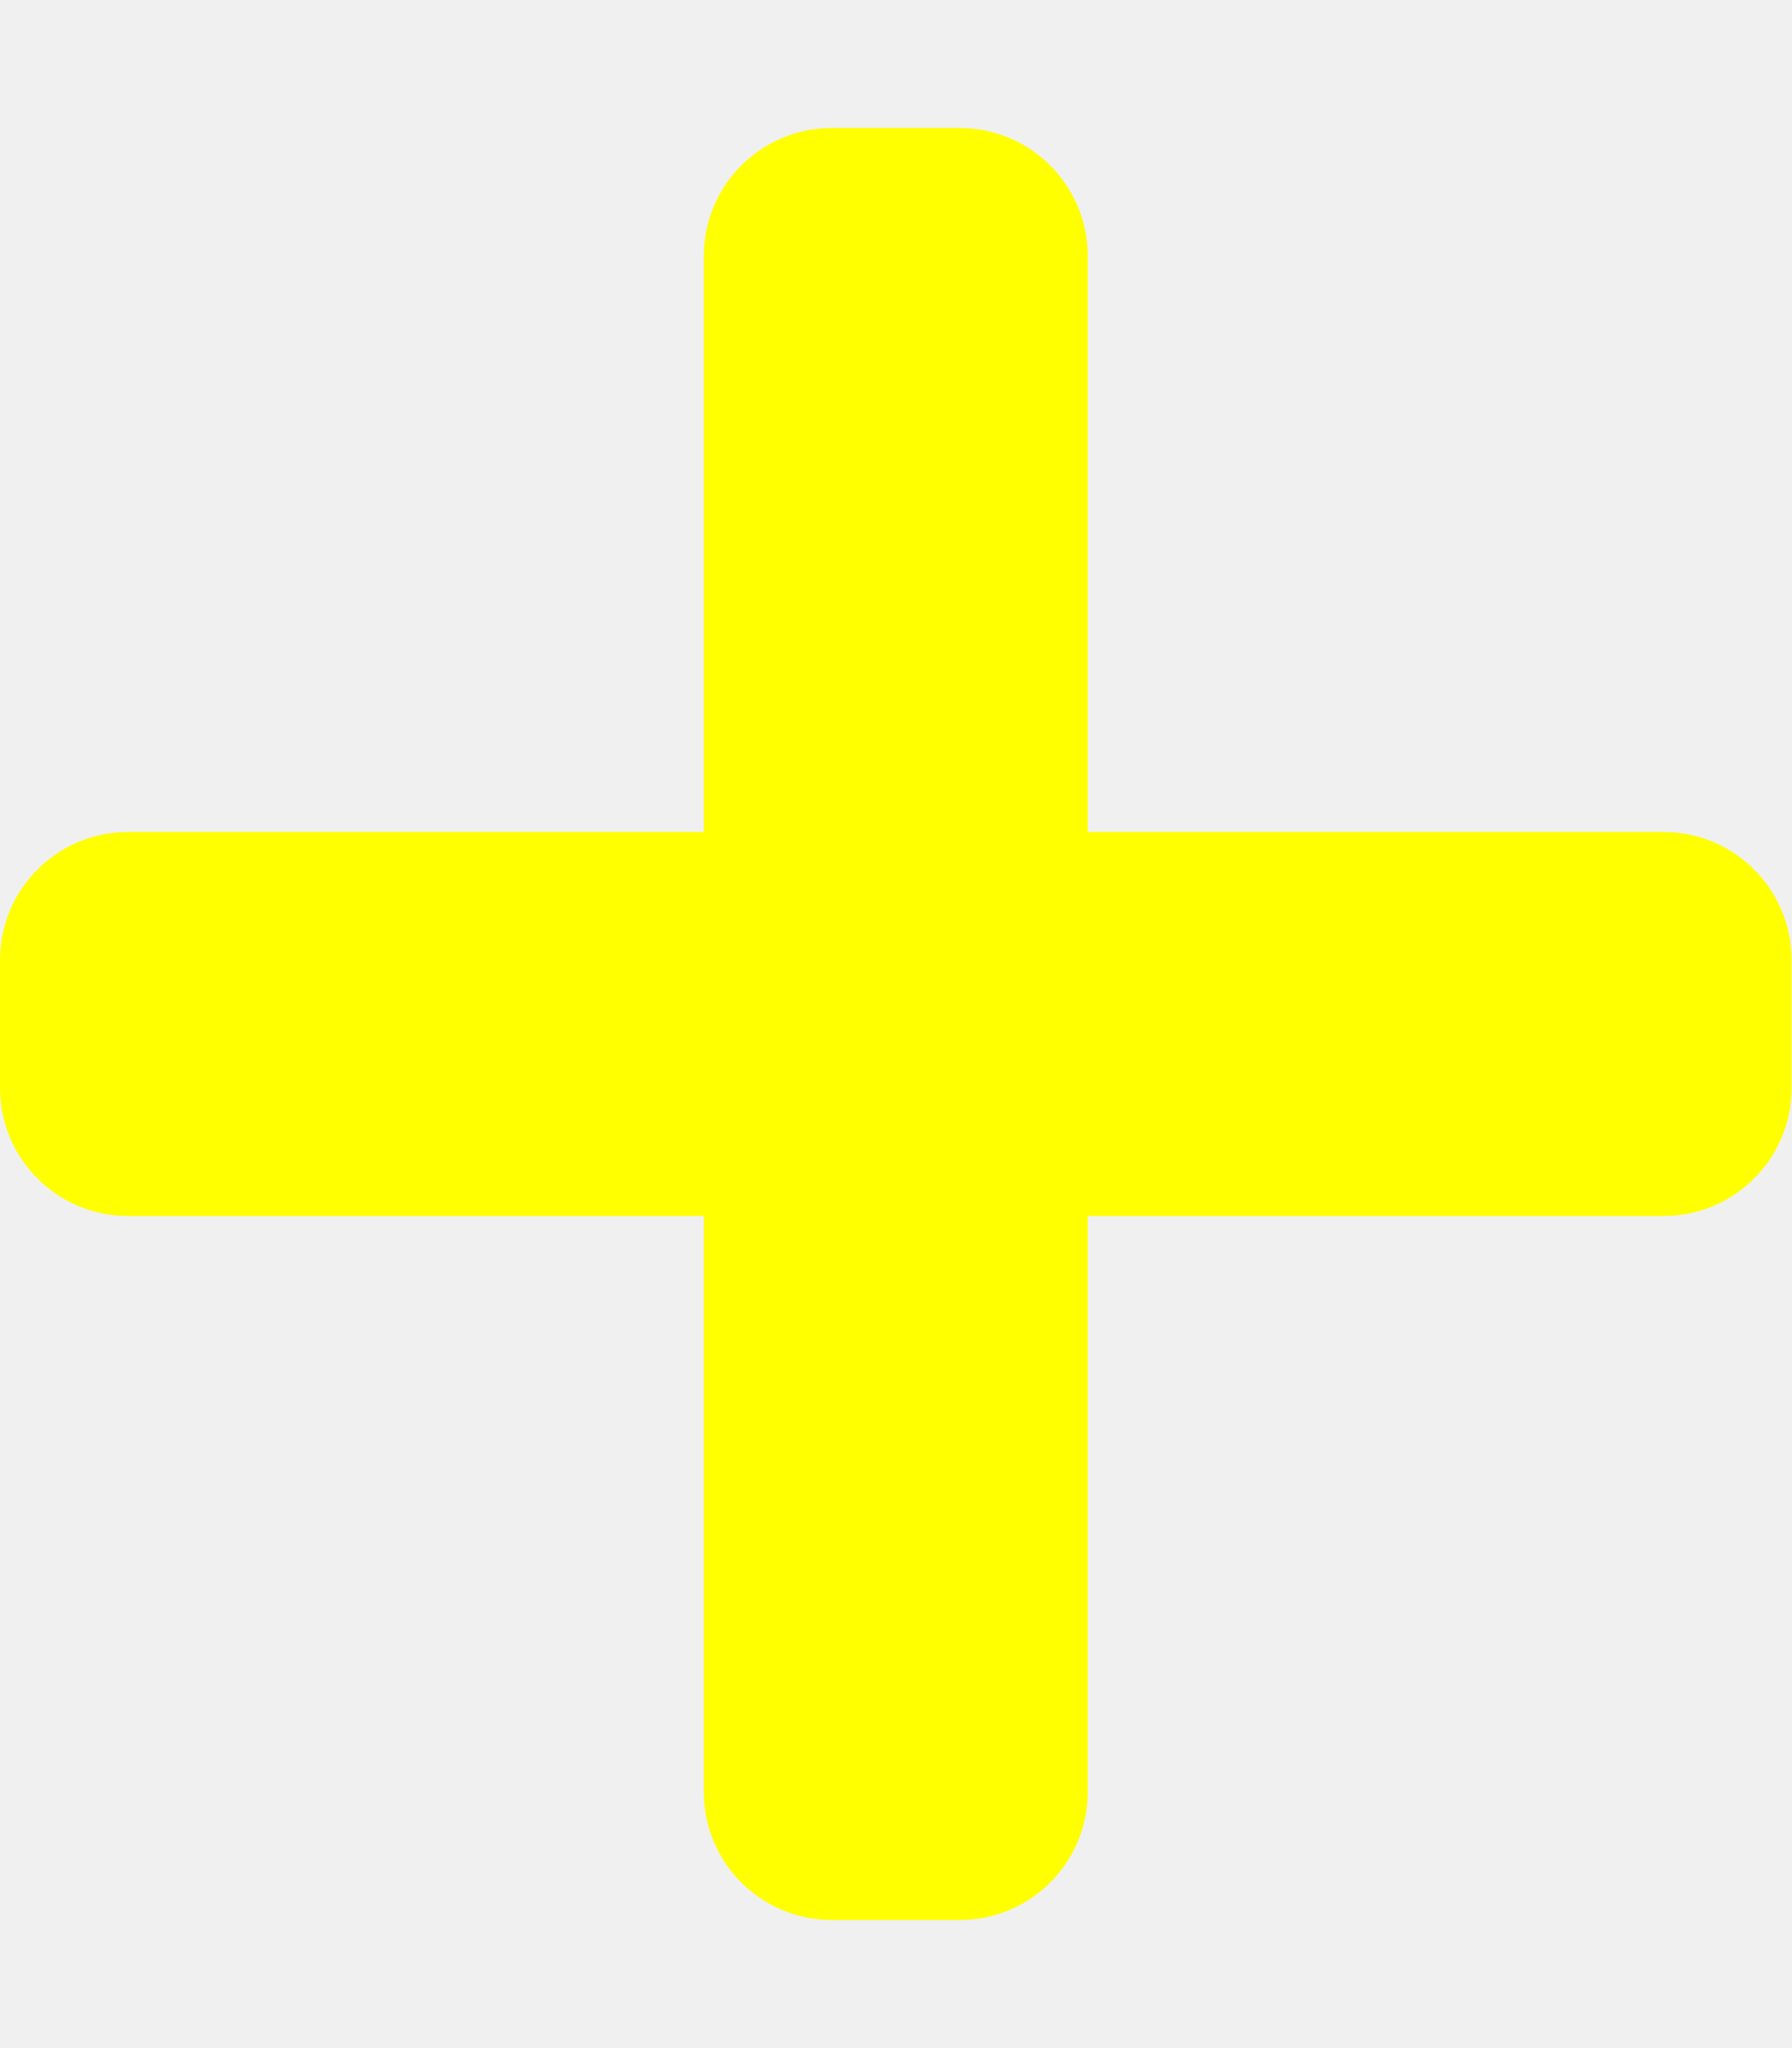
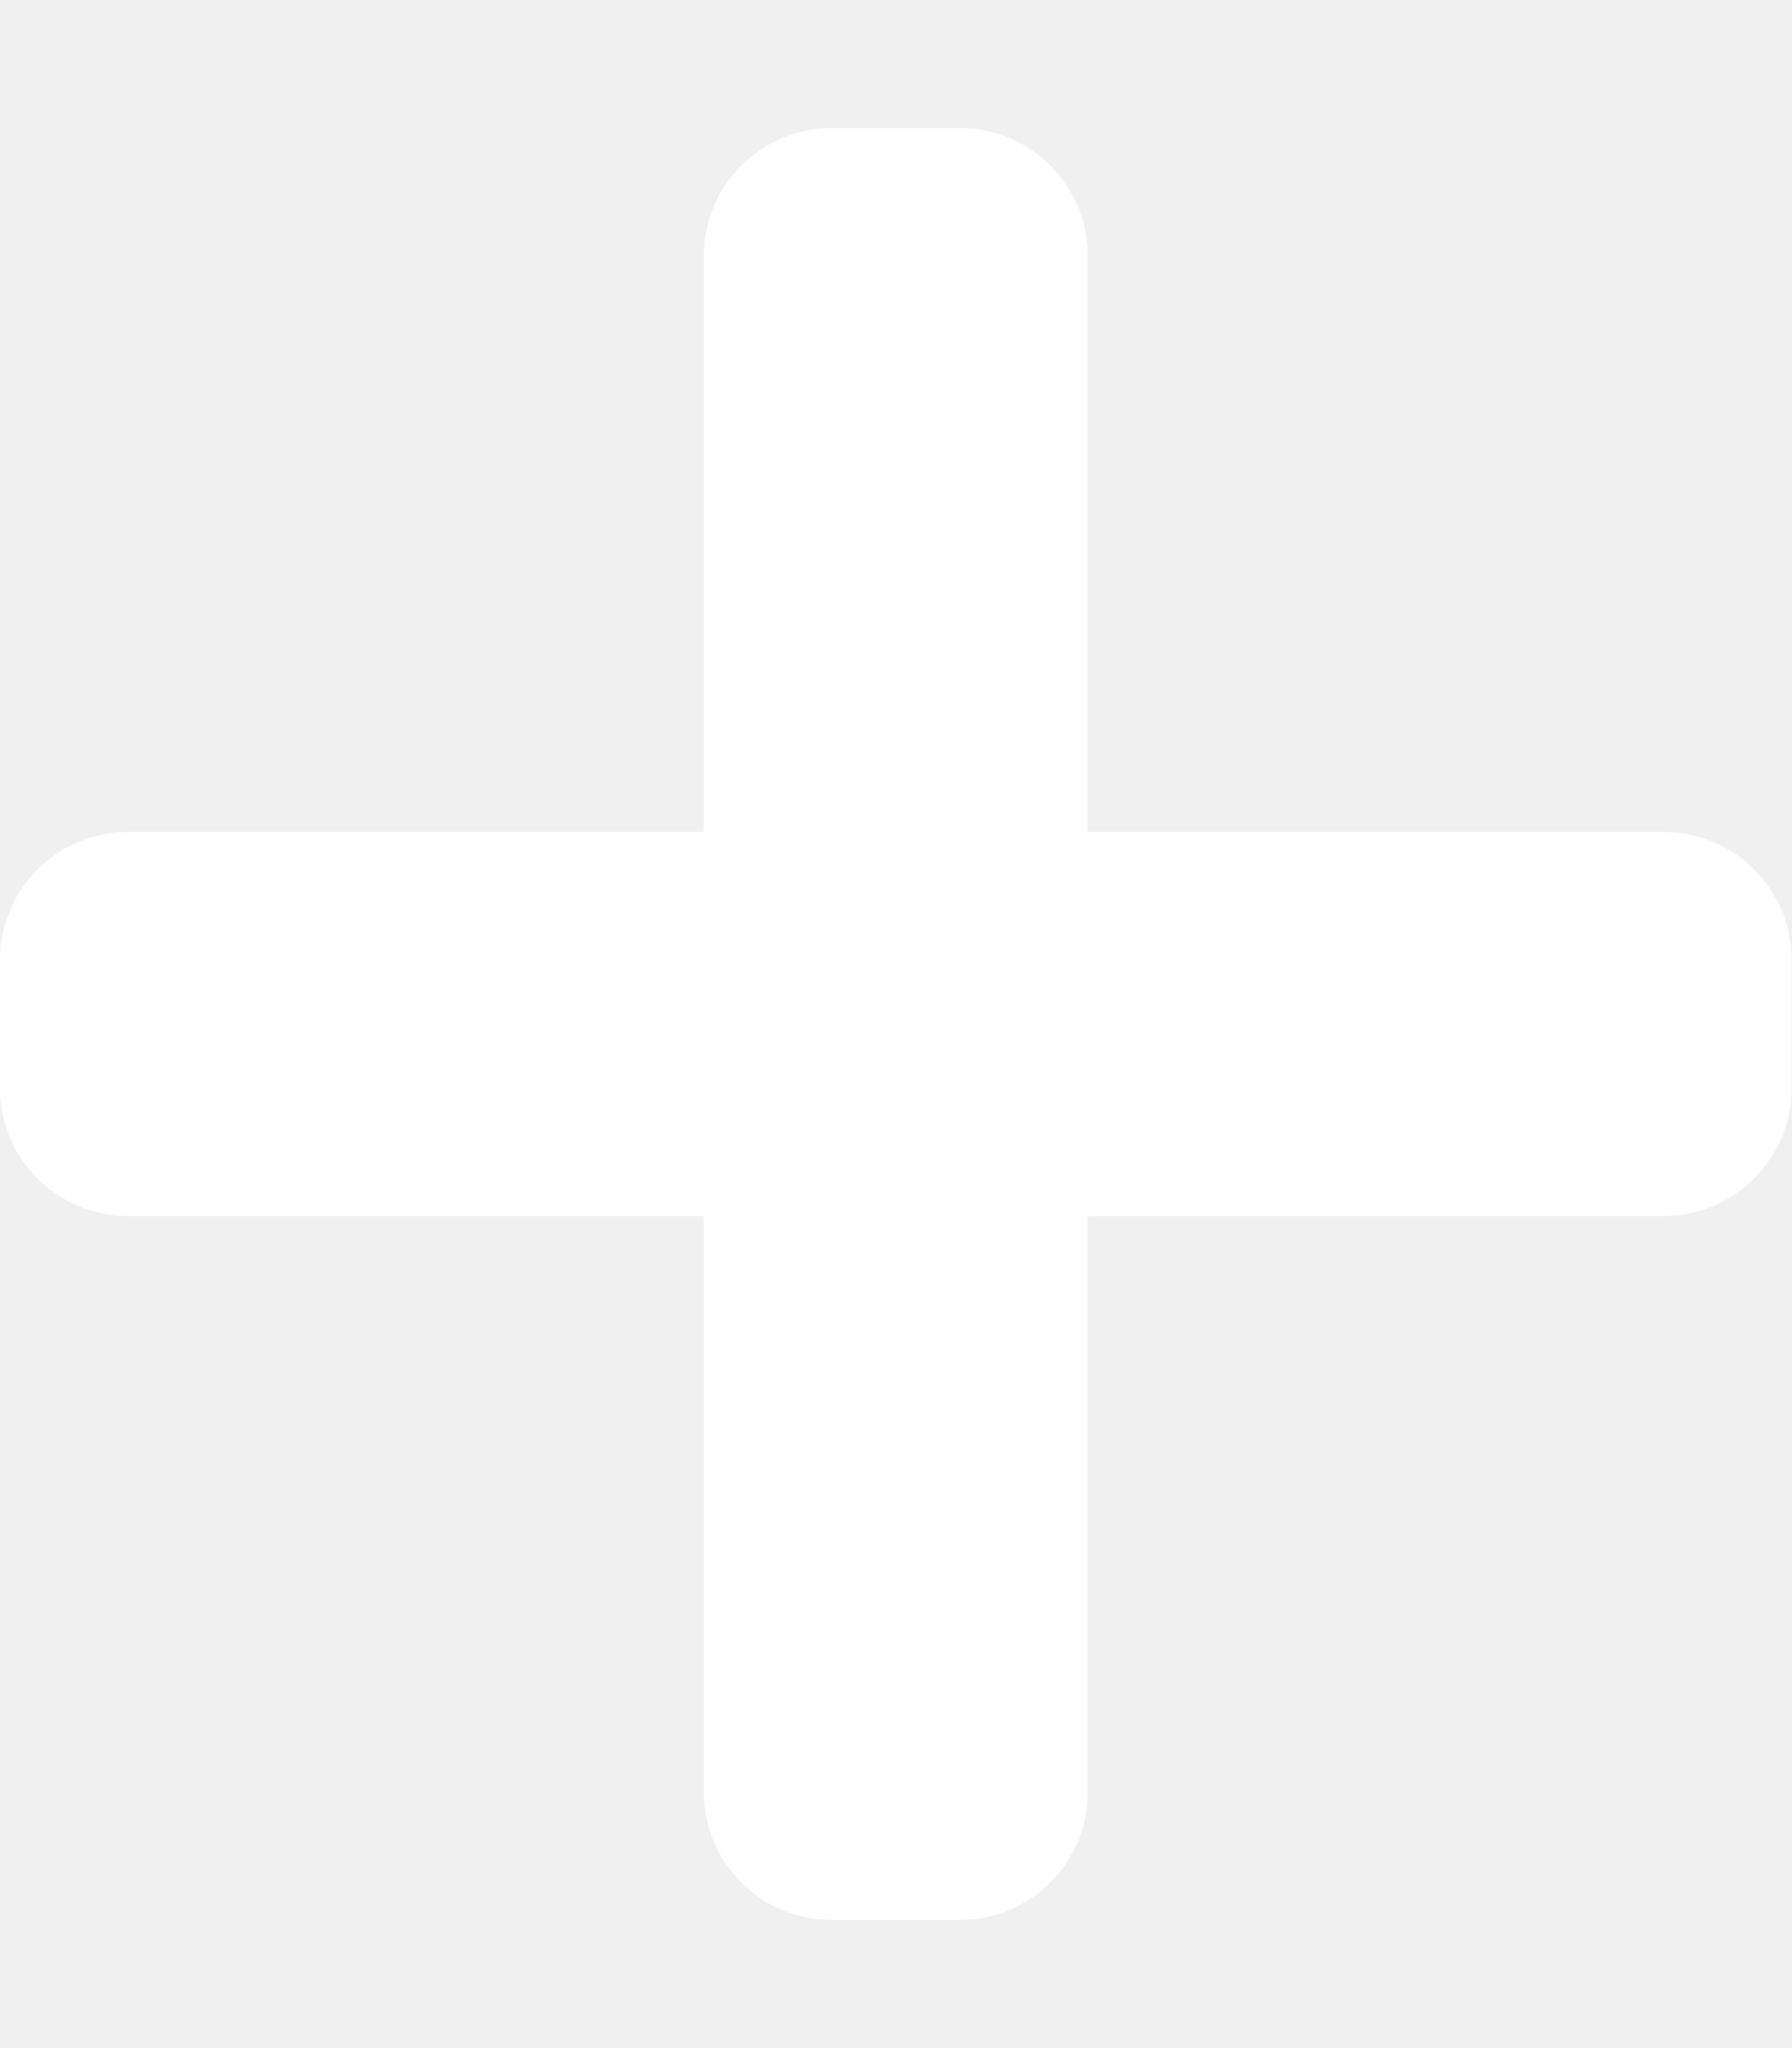
<svg xmlns="http://www.w3.org/2000/svg" viewBox="0 0 448 512">
-   <path fill="#ff0" d="M416 208H272V64c0-17.67-14.33-32-32-32h-32c-17.67 0-32 14.33-32 32v144H32c-17.67 0-32 14.33-32 32v32c0 17.67 14.33 32 32 32h144v144c0 17.67 14.33 32 32 32h32c17.67 0 32-14.33 32-32V304h144c17.67 0 32-14.33 32-32v-32c0-17.67-14.33-32-32-32z" />
+   <path fill="#fff" d="M416 208H272V64c0-17.67-14.33-32-32-32h-32c-17.67 0-32 14.33-32 32v144H32c-17.67 0-32 14.33-32 32v32c0 17.67 14.33 32 32 32h144v144c0 17.67 14.33 32 32 32h32c17.67 0 32-14.33 32-32V304h144c17.67 0 32-14.33 32-32v-32c0-17.67-14.33-32-32-32z" />
</svg>
